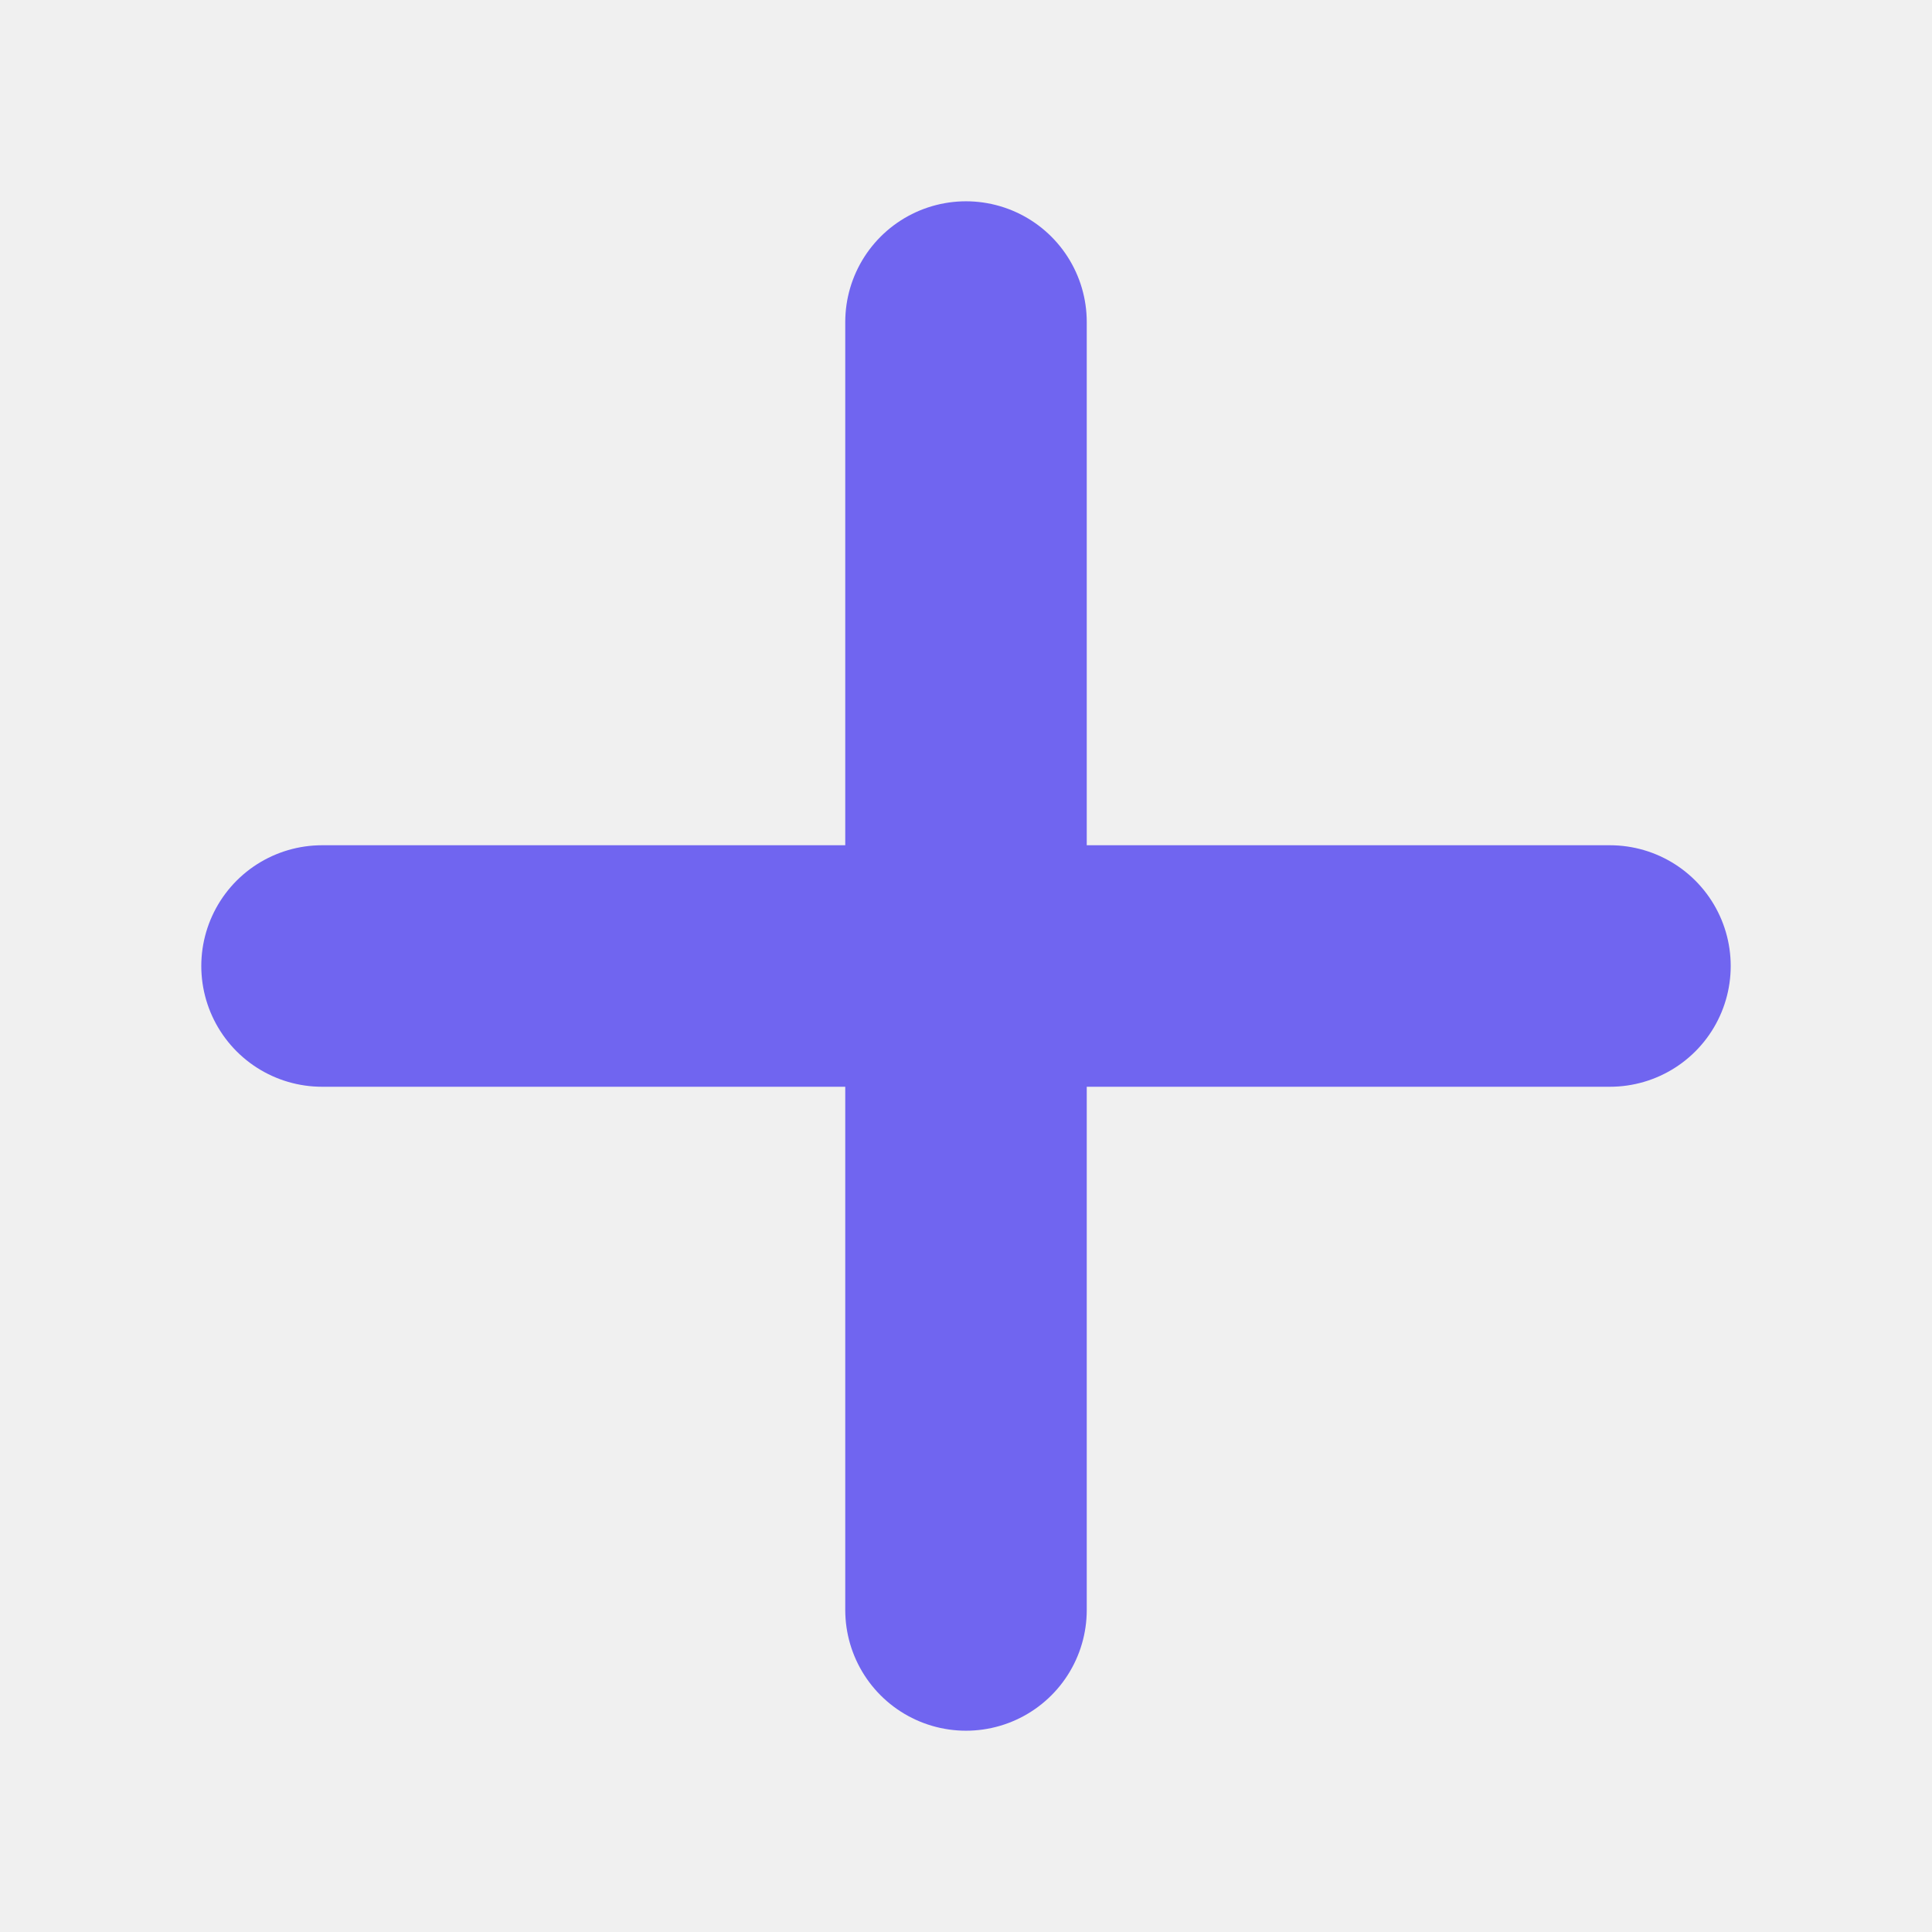
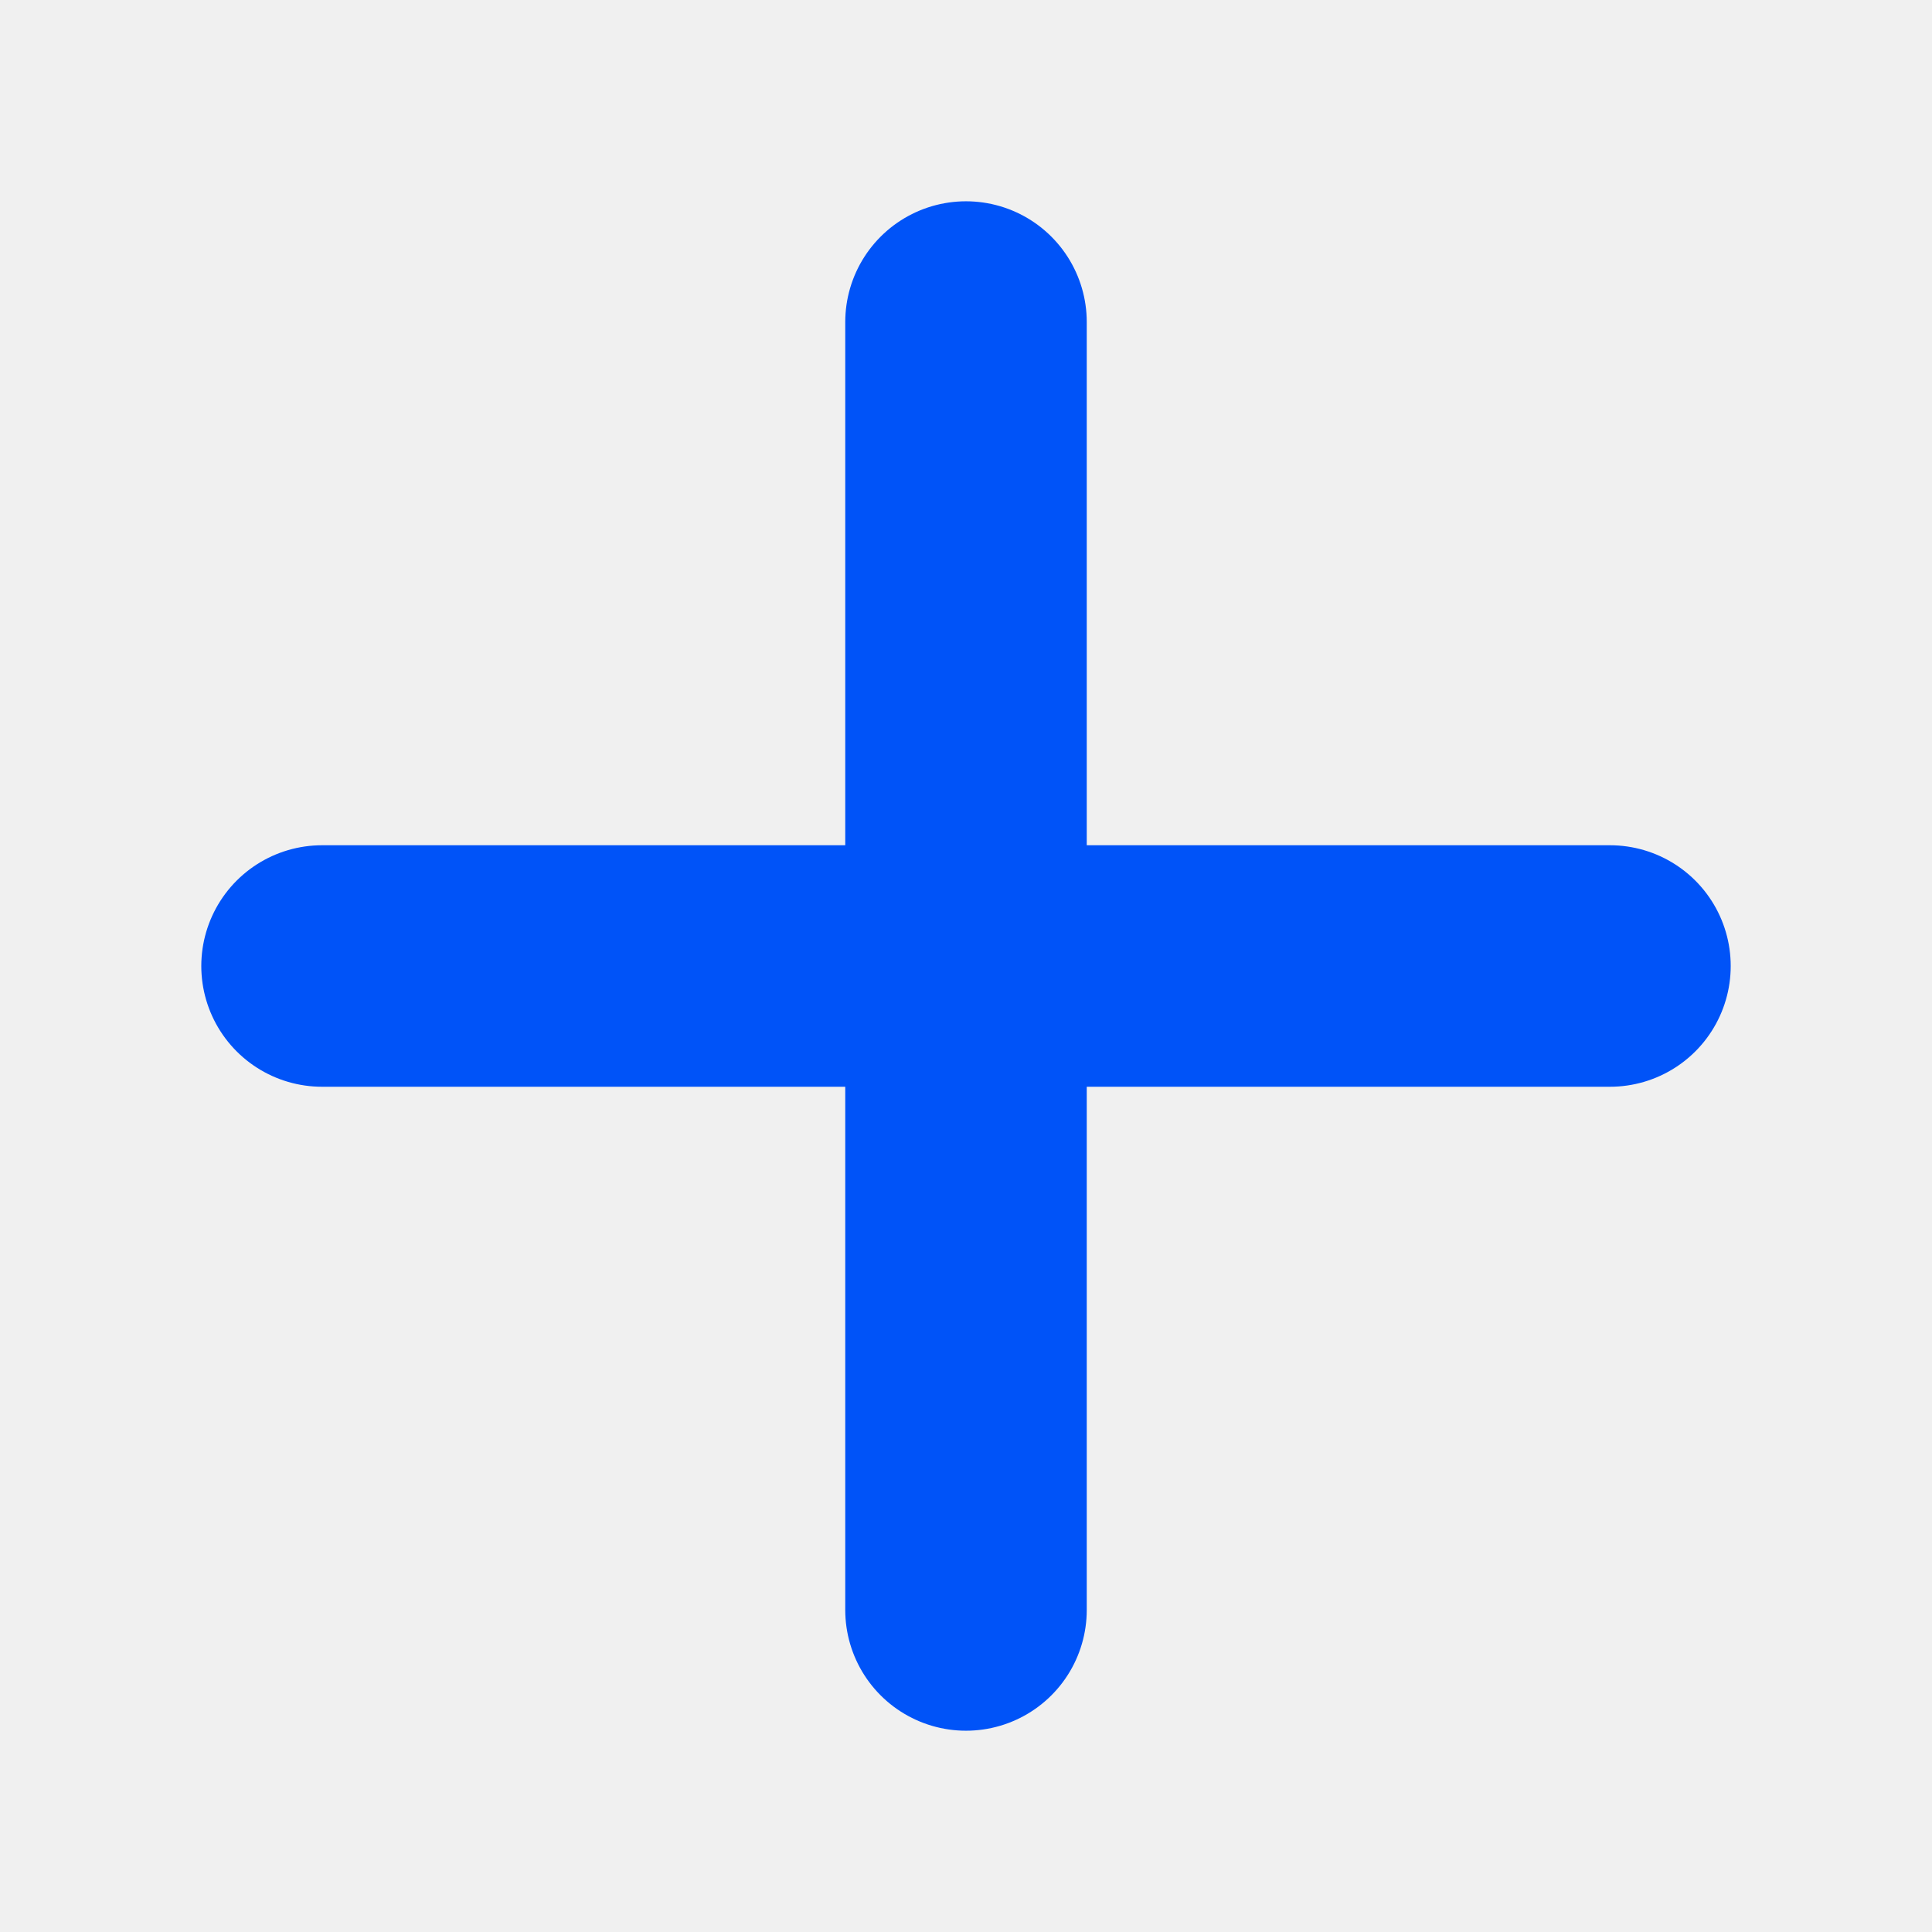
<svg xmlns="http://www.w3.org/2000/svg" width="16" height="16" viewBox="0 0 16 16" fill="none">
  <g id="Icon" clip-path="url(#clip0_228_5719)">
-     <path id="Vector" d="M8 2.667V13.333" stroke="#7065F0" stroke-width="2" stroke-linecap="round" stroke-linejoin="round" />
-     <path id="Vector_2" d="M2.667 8H13.333" stroke="#7065F0" stroke-width="2" stroke-linecap="round" stroke-linejoin="round" />
+     <path id="Vector" d="M8 2.667V13.333" stroke="#0053f8" stroke-width="2" stroke-linecap="round" stroke-linejoin="round" />
+     <path id="Vector_2" d="M2.667 8H13.333" stroke="#0053f8" stroke-width="2" stroke-linecap="round" stroke-linejoin="round" />
  </g>
  <defs>
    <clipPath id="clip0_228_5719">
      <rect width="16" height="16" fill="white" />
    </clipPath>
  </defs>
</svg>
